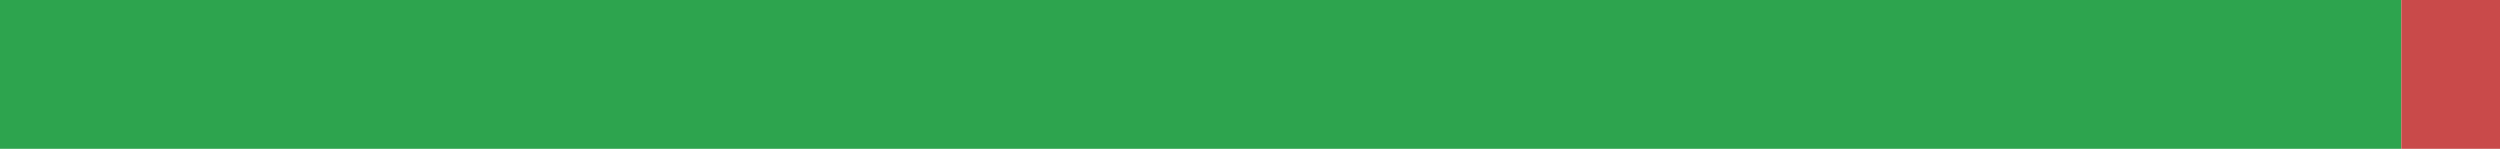
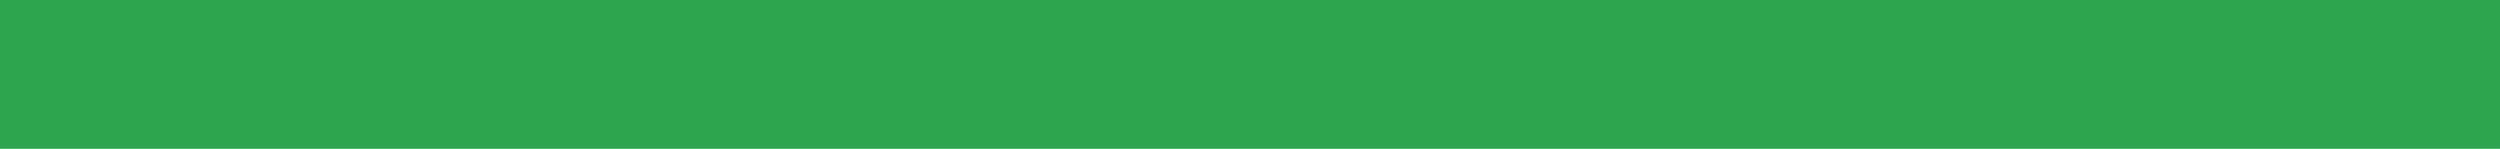
<svg xmlns="http://www.w3.org/2000/svg" width="168" height="10" viewBox="0 0 168 10" role="img" aria-label="de translation status">
-   <rect x="0" y="0" width="161.368" height="10" fill="#2DA44E" />
-   <rect x="161.368" y="0" width="6.632" height="10" fill="#C94A4A" />
+   <rect x="0" y="0" width="168" height="10" fill="#2DA44E" />
</svg>
